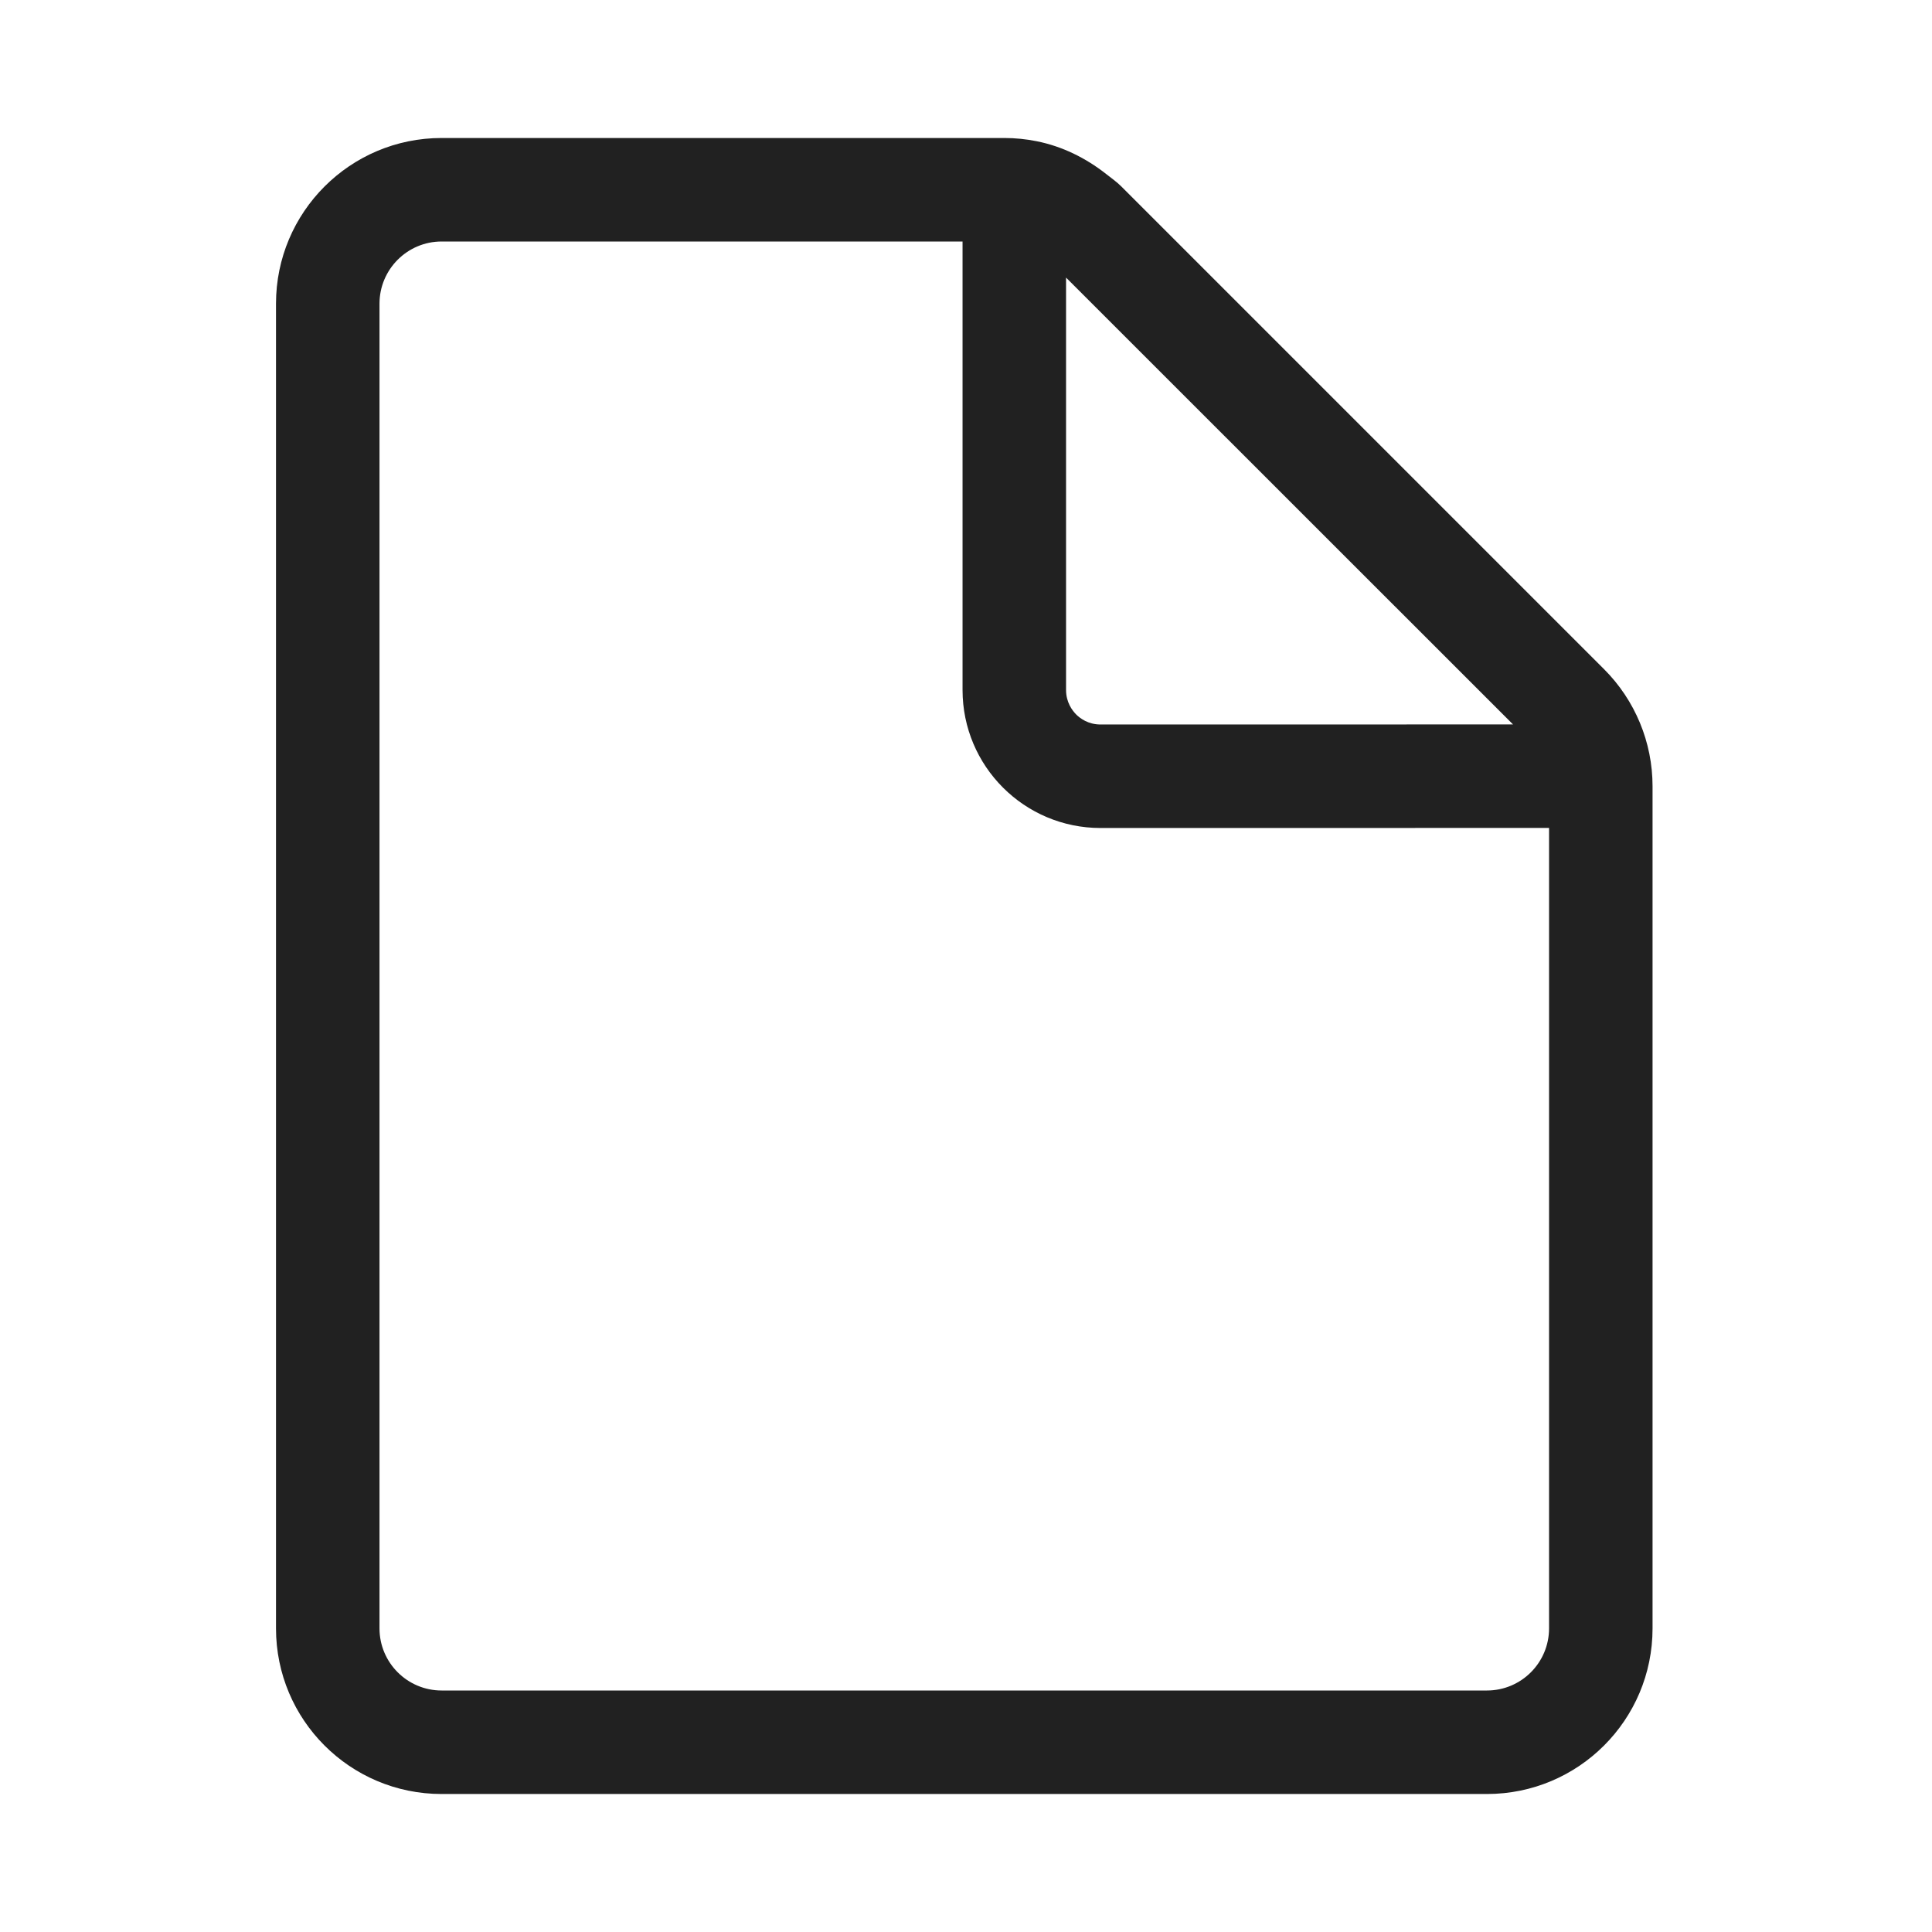
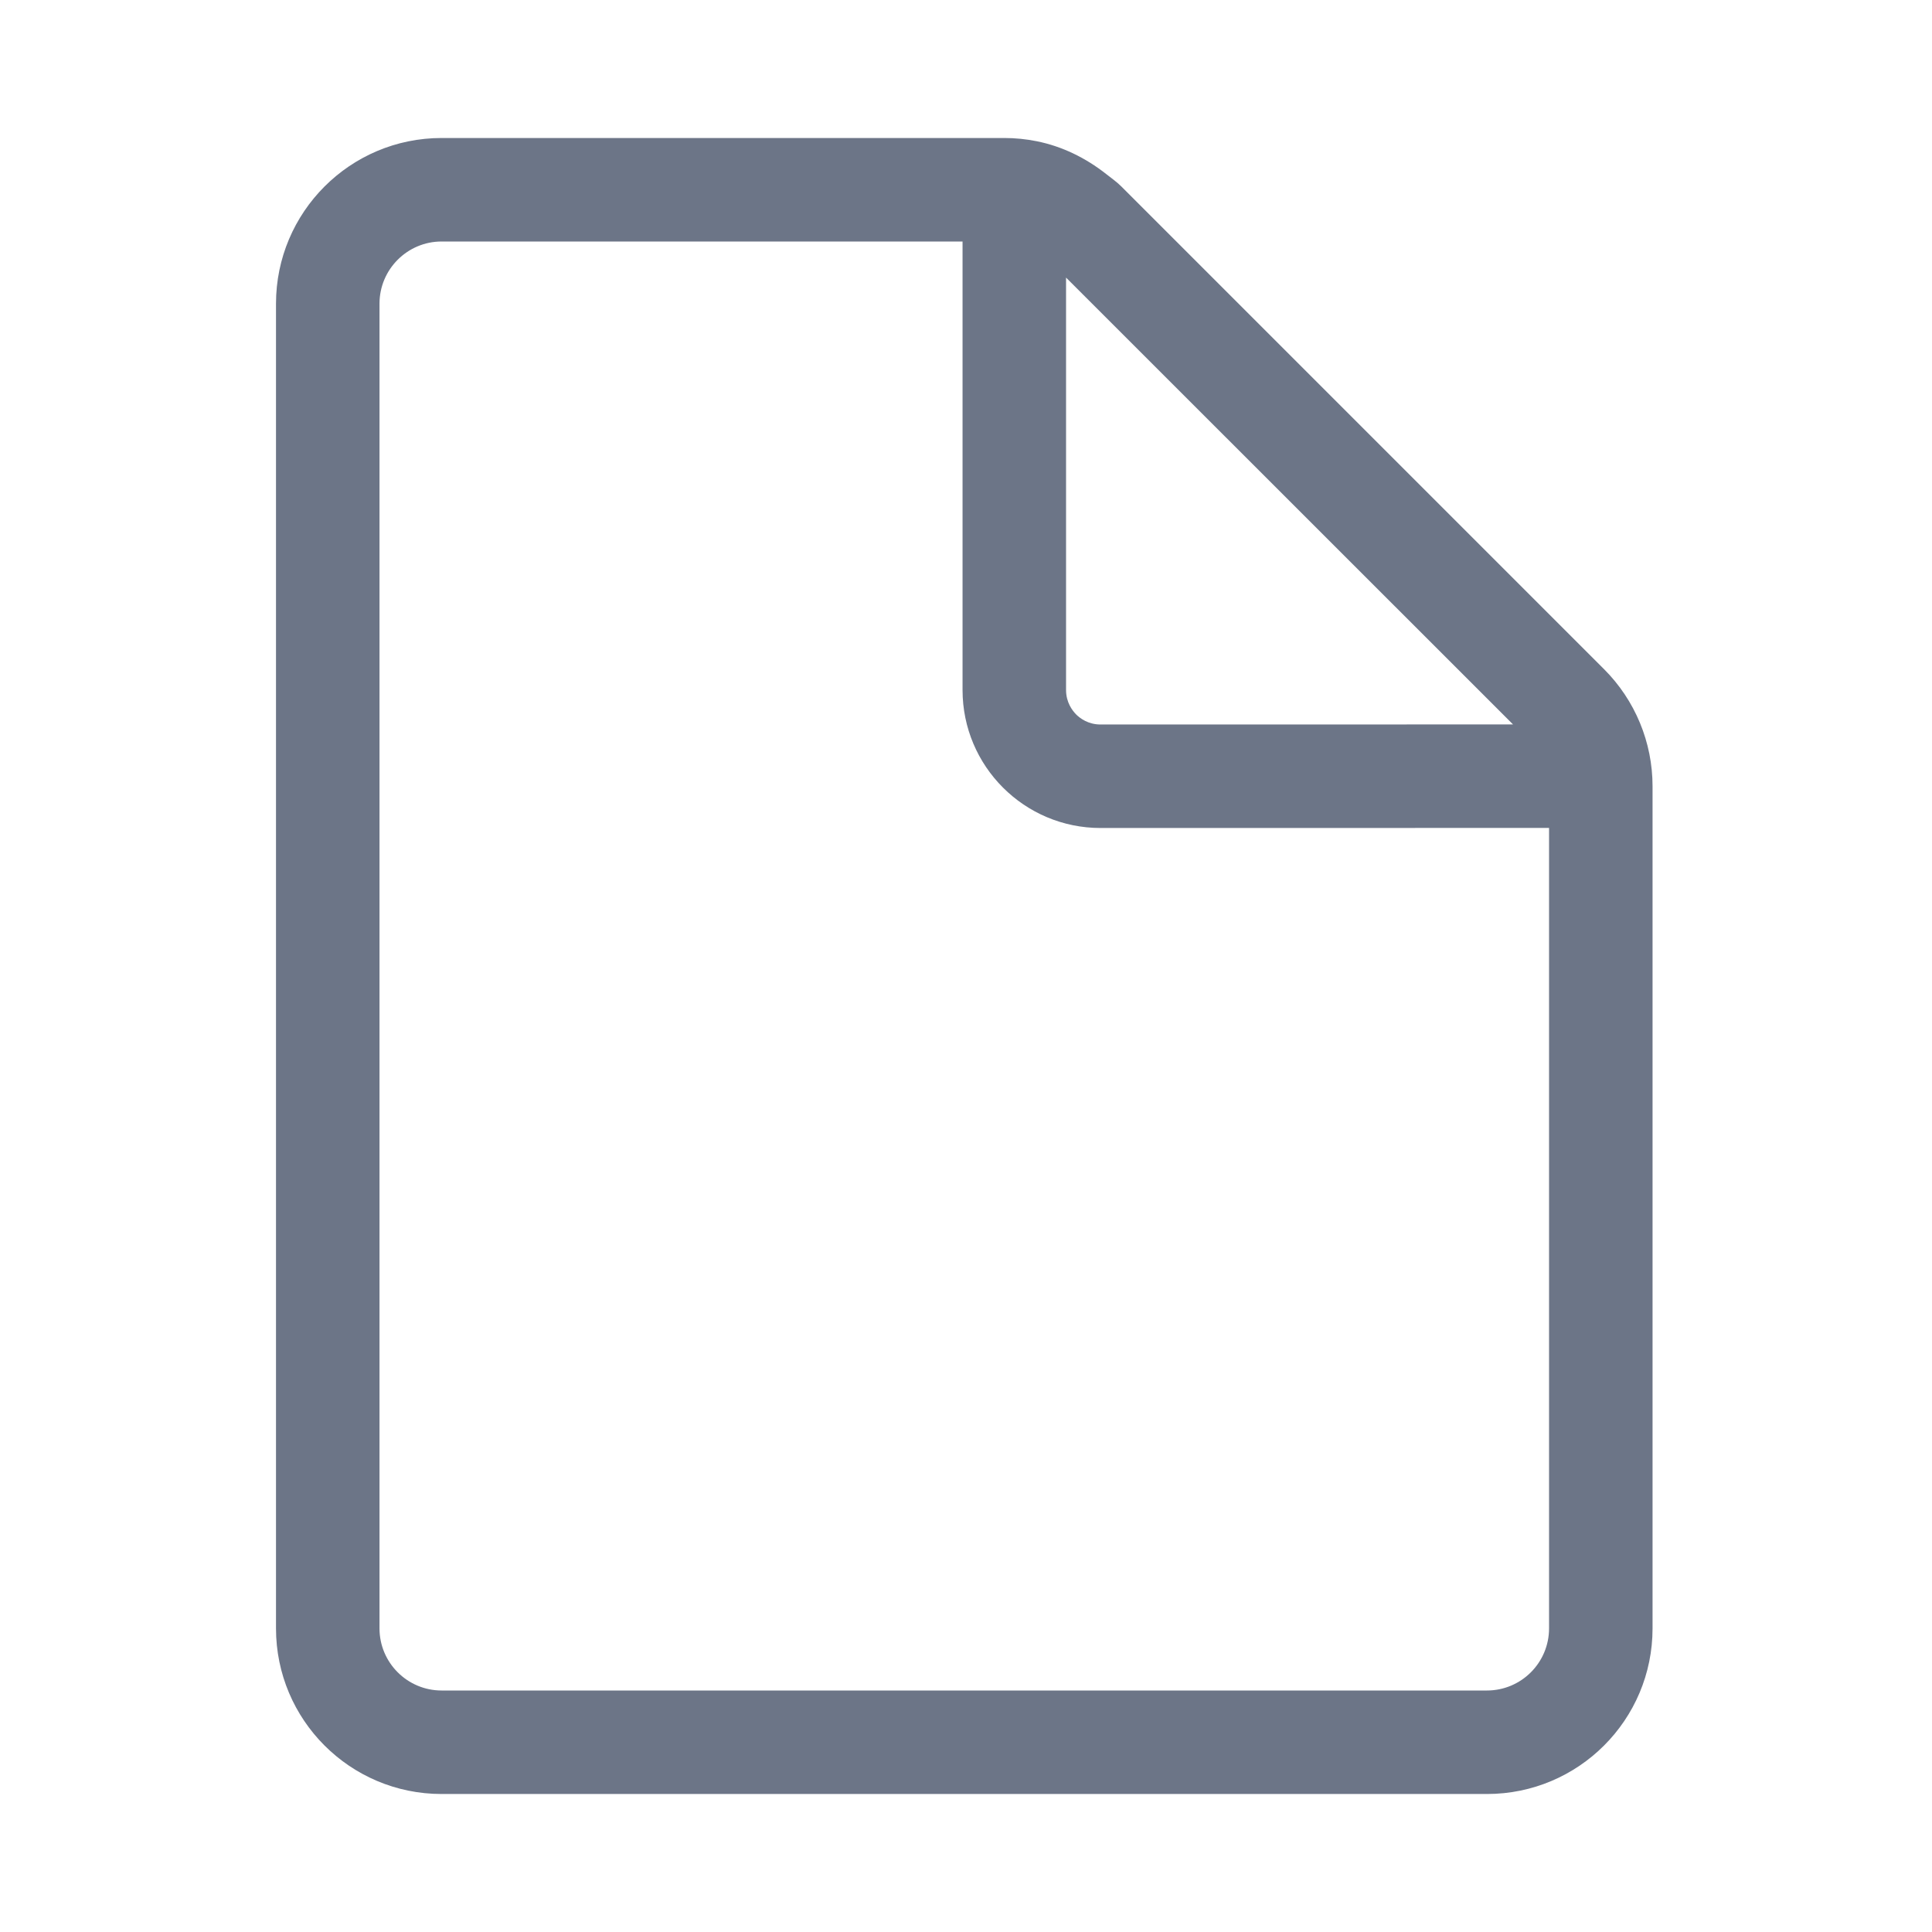
<svg xmlns="http://www.w3.org/2000/svg" width="800px" height="800px" viewBox="0 0 28 28" version="1.1">
  <g id="🔍-Product-Icons" stroke="none" stroke-width="1" fill="none" fill-rule="evenodd">
-     <g id="ic_fluent_document_28_regular" fill="#212121" fill-rule="nonzero">
+     <g id="ic_fluent_document_28_regular" fill="#6C7587" fill-rule="nonzero">
      <path d="M22.45,23.6 C22.45,24.097 22.047,24.5 21.55,24.5 L6.4,24.5 C5.904,24.5 5.5,24.097 5.5,23.6 L5.5,4.401 C5.5,3.904 5.904,3.5 6.4,3.5 L13.95,3.5 L13.95,10 C13.95,11.105 14.846,12 15.95,12 L22.45,11.999 L22.45,23.6 Z M15.45,4.023 L18.689,7.261 L21.928,10.499 L15.95,10.5 C15.77,10.5 15.651,10.409 15.596,10.354 C15.542,10.299 15.45,10.18 15.45,10 L15.45,4.023 Z M23.247,9.698 L16.253,2.704 C16.184,2.635 16.105,2.58 16.03,2.521 C15.734,2.288 15.394,2.121 15.026,2.047 C14.872,2.016 14.715,2 14.555,2 L6.4,2 C5.075,2 4,3.075 4,4.401 L4,23.6 C4,24.926 5.075,26 6.4,26 L21.55,26 C22.876,26 23.95,24.926 23.95,23.6 L23.95,11.999 L23.95,11.395 C23.95,10.758 23.697,10.148 23.247,9.698 L23.247,9.698 Z" id="🎨-Color">

</path>
    </g>
  </g>
</svg>
